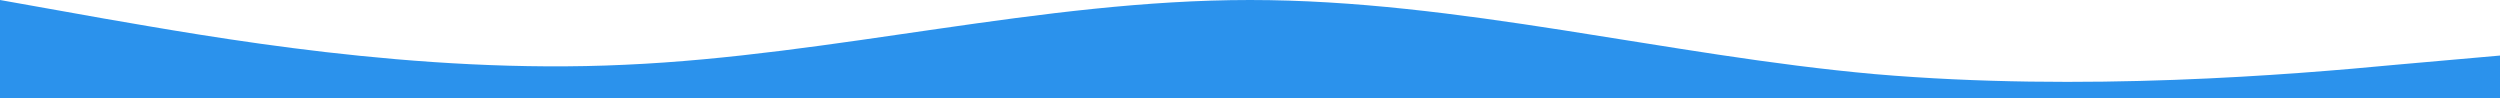
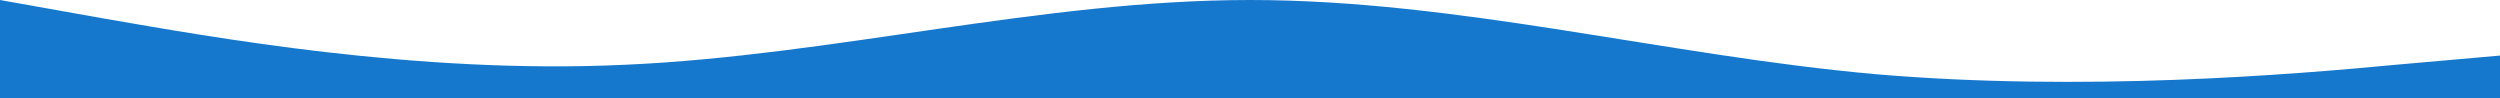
<svg xmlns="http://www.w3.org/2000/svg" viewBox="0 128 1440 56.301" style="max-height: 500px" width="1440" height="56.301">
-   <path d="M0,128L60,138.7C120,149,240,171,360,165.3C480,160,600,128,720,128C840,128,960,160,1080,170.7C1200,181,1320,171,1380,165.3L1440,160L1440,320L1380,320C1320,320,1200,320,1080,320C960,320,840,320,720,320C600,320,480,320,360,320C240,320,120,320,60,320L0,320Z" fill-opacity="1" fill="#2b92ec" />
+   <path d="M0,128L60,138.7C120,149,240,171,360,165.3C480,160,600,128,720,128C840,128,960,160,1080,170.7C1200,181,1320,171,1380,165.3L1440,160L1440,320L1380,320C1320,320,1200,320,1080,320C960,320,840,320,720,320C600,320,480,320,360,320C240,320,120,320,60,320L0,320Z" fill-opacity="1" fill="#1678cd" />
</svg>
